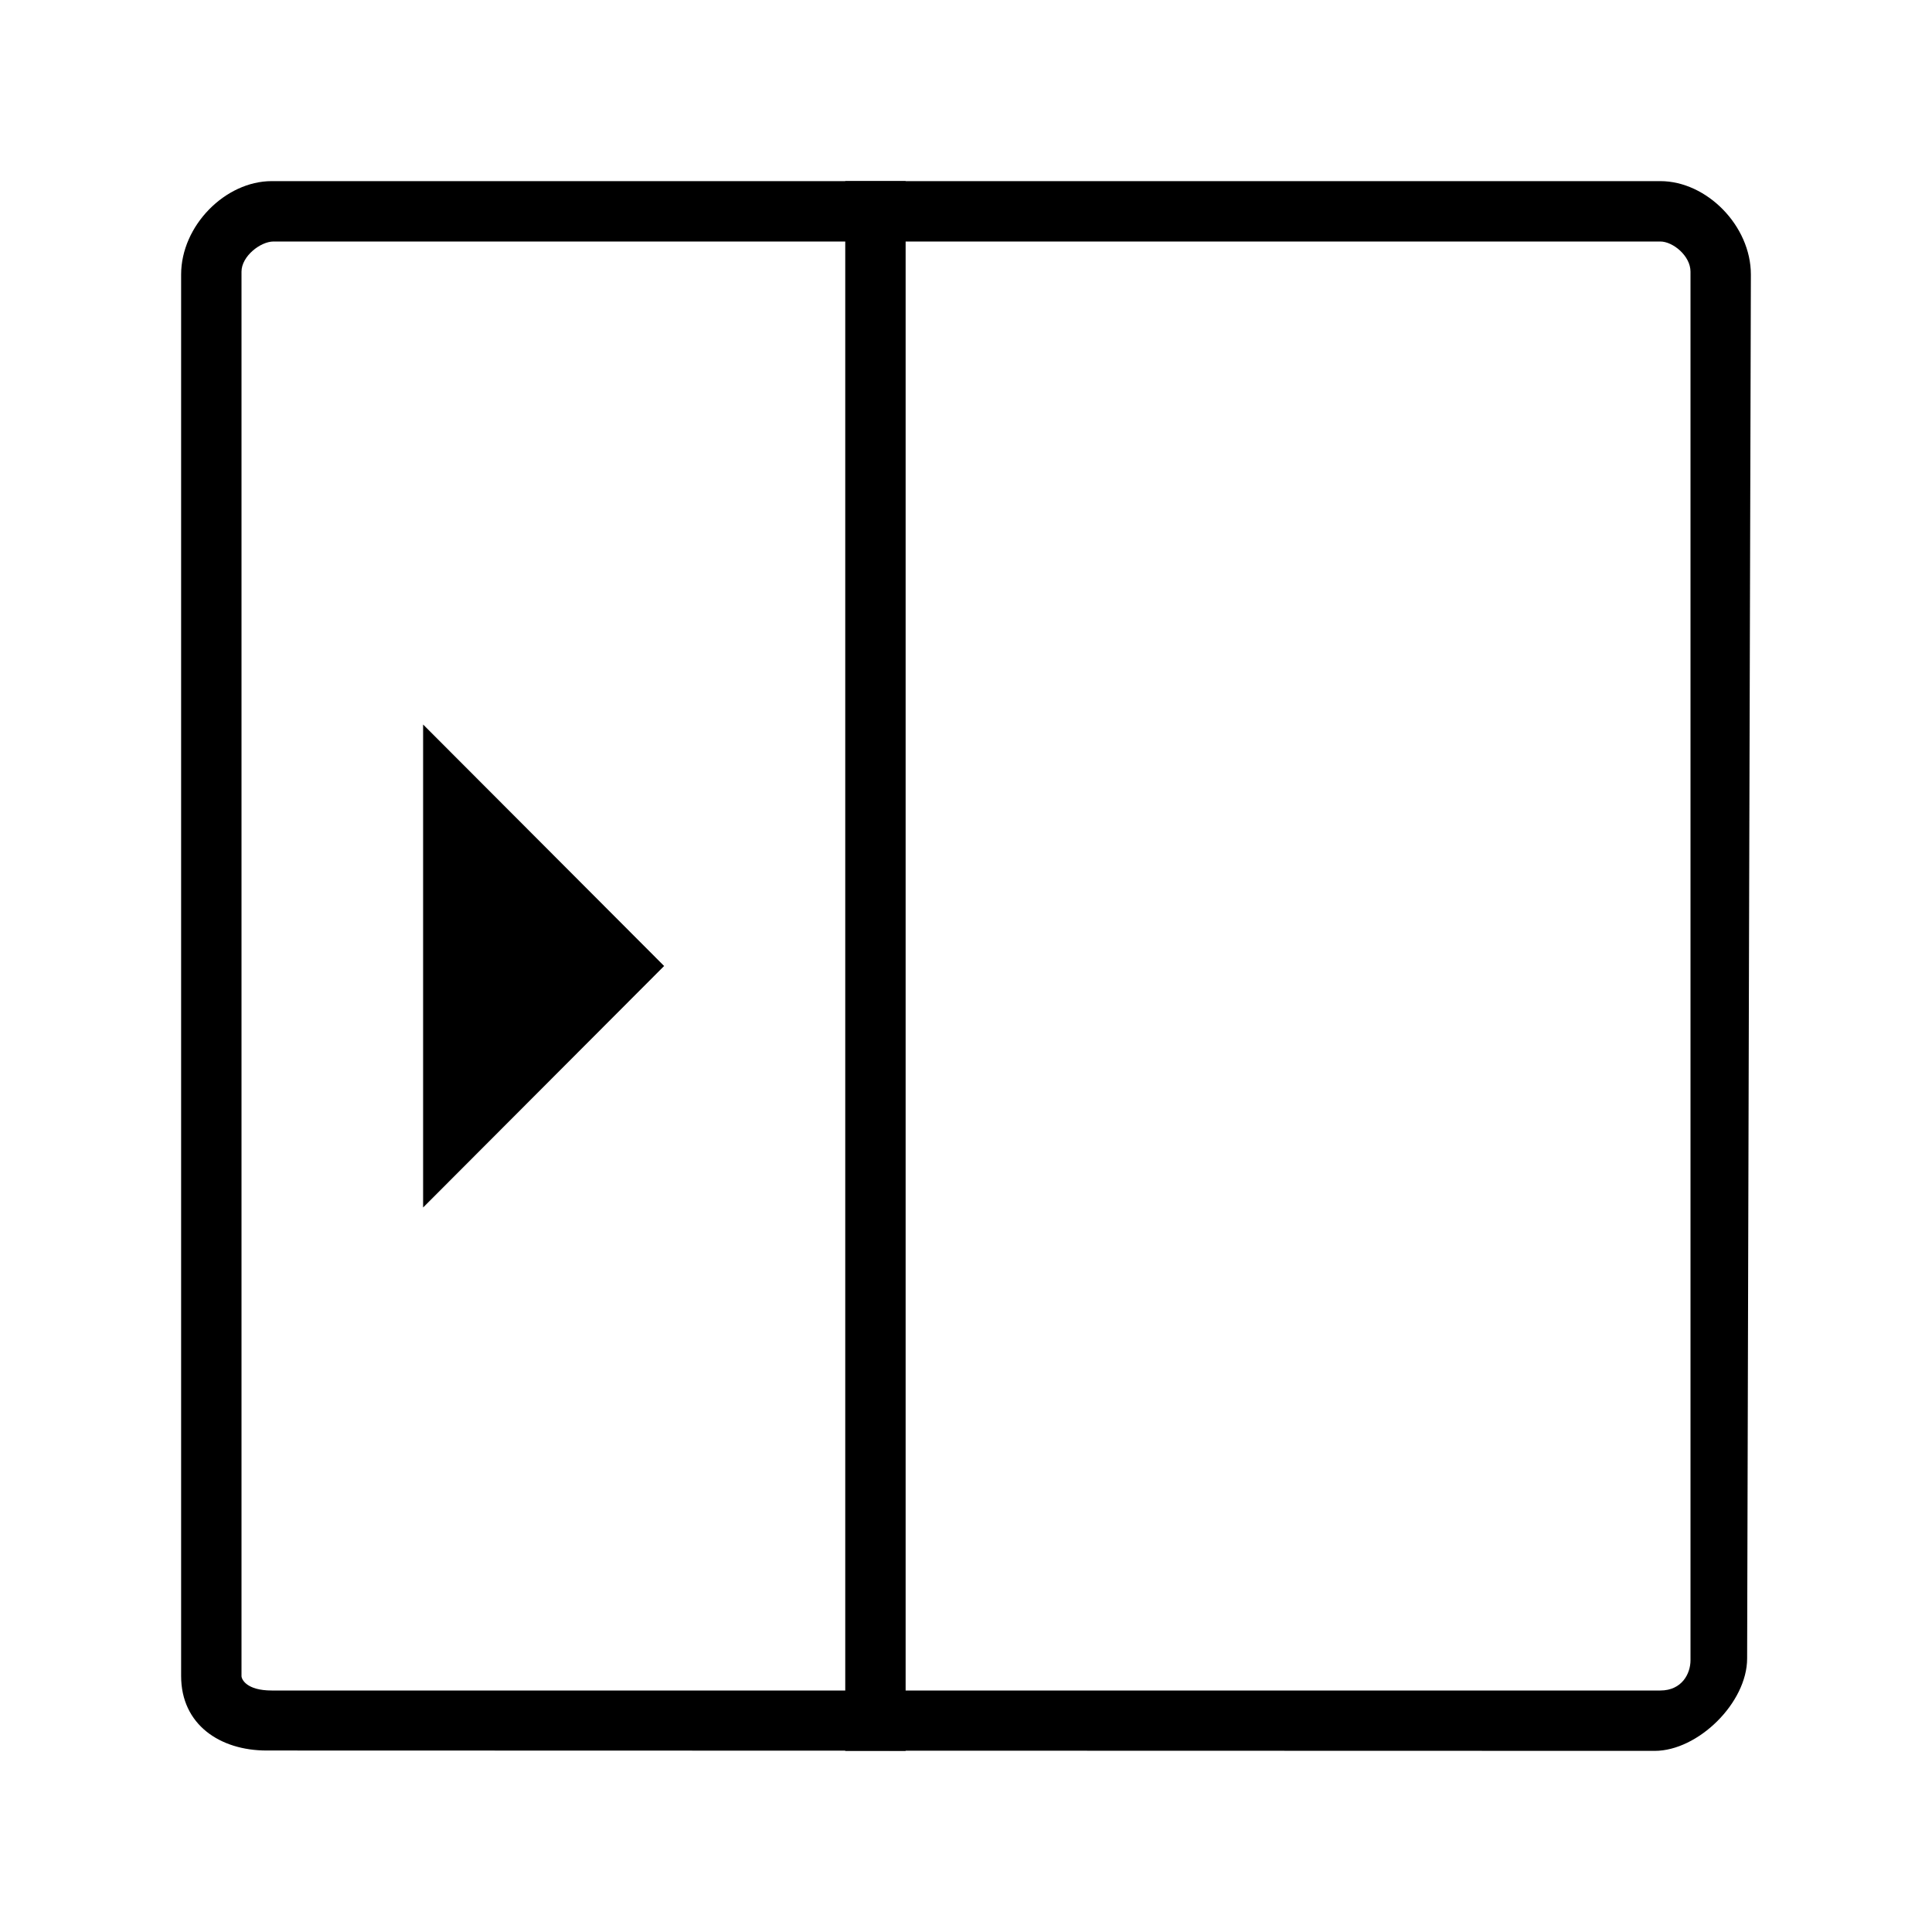
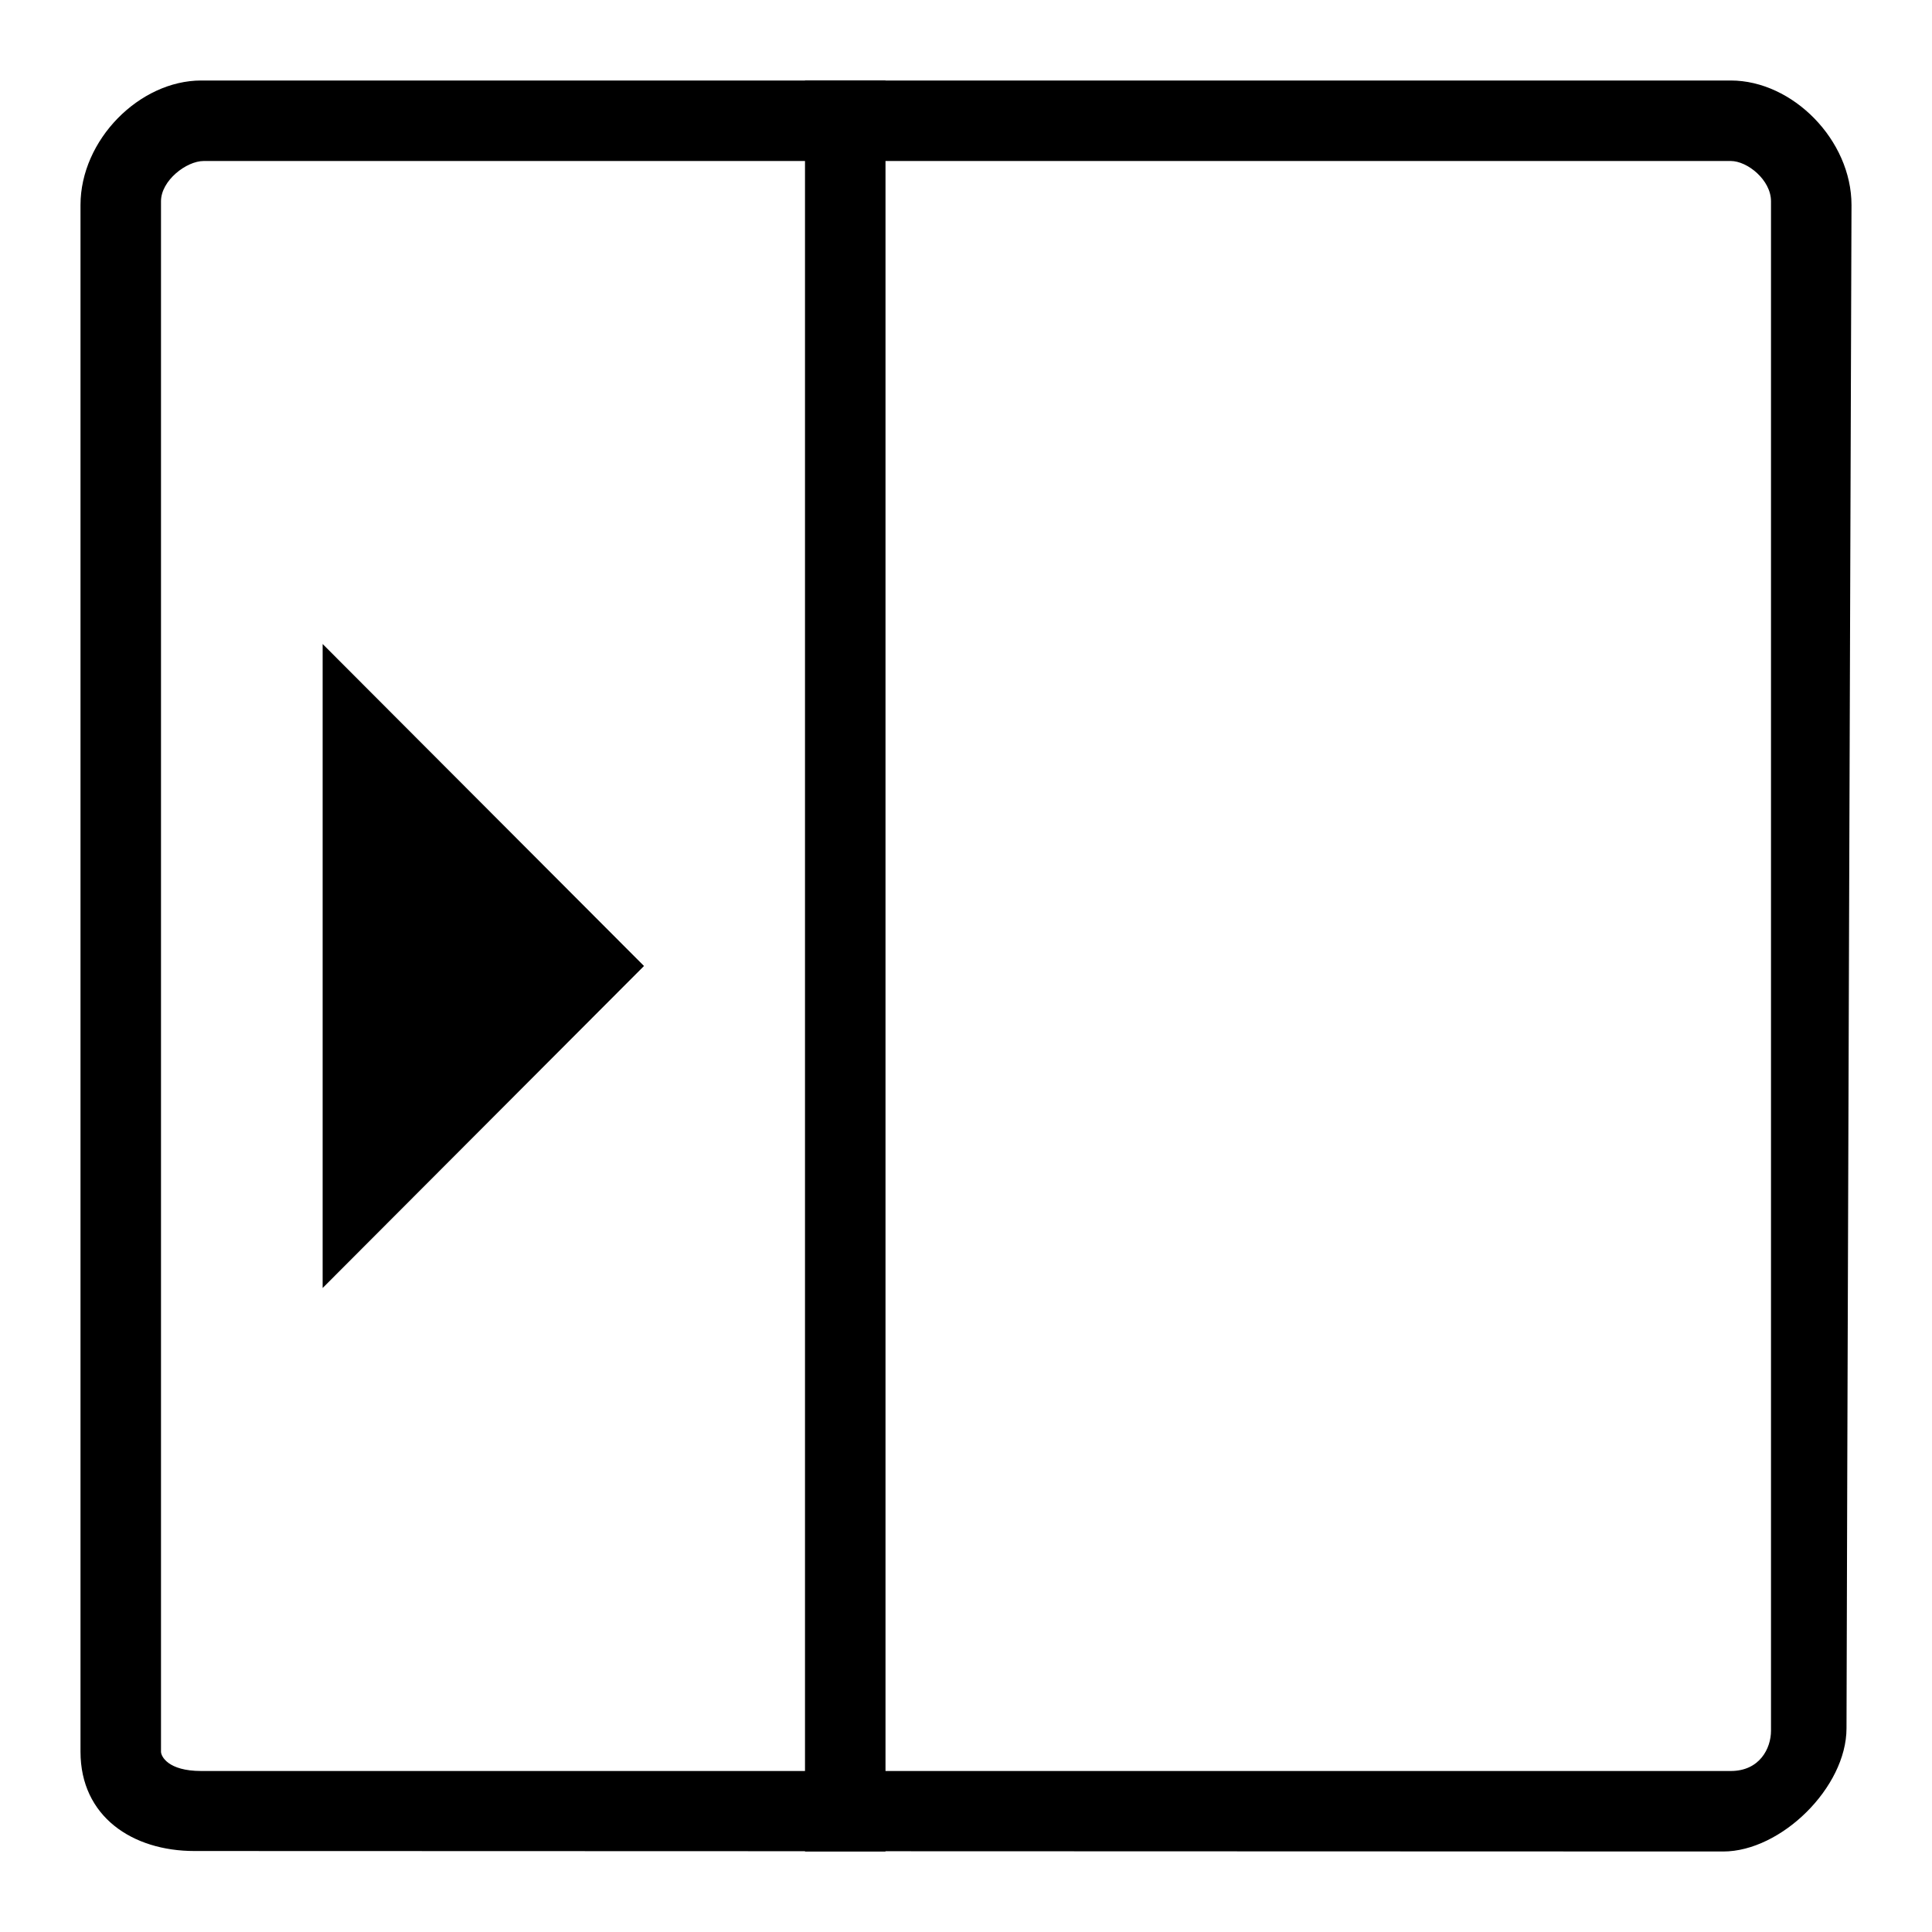
- <svg xmlns="http://www.w3.org/2000/svg" version="1.1" id="Layer_1" x="0px" y="0px" width="32px" height="32px" viewBox="0 0 32 32" enable-background="new 0 0 32 32" xml:space="preserve">
-   <polygon fill="currentColor" points="7.008,12 11,16 7.008,20 " />
+ <svg xmlns="http://www.w3.org/2000/svg" version="1.1" id="Layer_1" x="0px" y="0px" width="24px" height="24px" viewBox="0 0 24 24" enable-background="new 0 0 24 24" xml:space="preserve">
+   <polygon fill="currentColor" points="4.008,8 8,12 4.008,16 " />
  <g>
-     <path fill="currentColor" d="M28.938,27.469C28.938,26.734,29,4.547,29,4.547C29,3.74,28.269,3,27.5,3h-23C3.732,3,3,3.738,3,4.547V27.76   c0,0.807,0.646,1.234,1.415,1.234c0,0,22.272,0.006,22.991,0.006S28.938,28.203,28.938,27.469z M4.5,28C4.085,28,4,27.816,4,27.76   V4.5C4,4.244,4.314,4,4.531,4H27.5C27.707,4,28,4.236,28,4.5c0,0,0,22.781,0,23S27.859,28,27.5,28C26.625,28,4.5,28,4.5,28z" />
+     <path fill="currentColor" d="M22.938,21.469C22.938,20.734,23,2.547,23,2.547C23,1.74,22.269,1,21.5,1h-19C1.732,1,1,1.738,1,2.547V21.76   c0,0.807,0.646,1.234,1.415,1.234c0,0,18.272,0.006,18.991,0.006S22.938,22.203,22.938,21.469z M2.5,22C2.085,22,2,21.816,2,21.76   V2.5C2,2.244,2.314,2,2.531,2H21.5C21.707,2,22,2.236,22,2.5c0,0,0,18.781,0,19S21.859,22,21.5,22C20.625,22,2.5,22,2.5,22z" />
  </g>
-   <rect fill="currentColor" x="14" y="3" width="1" height="26" />
+   <rect fill="currentColor" x="10" y="1" width="1" height="22" />
</svg>
